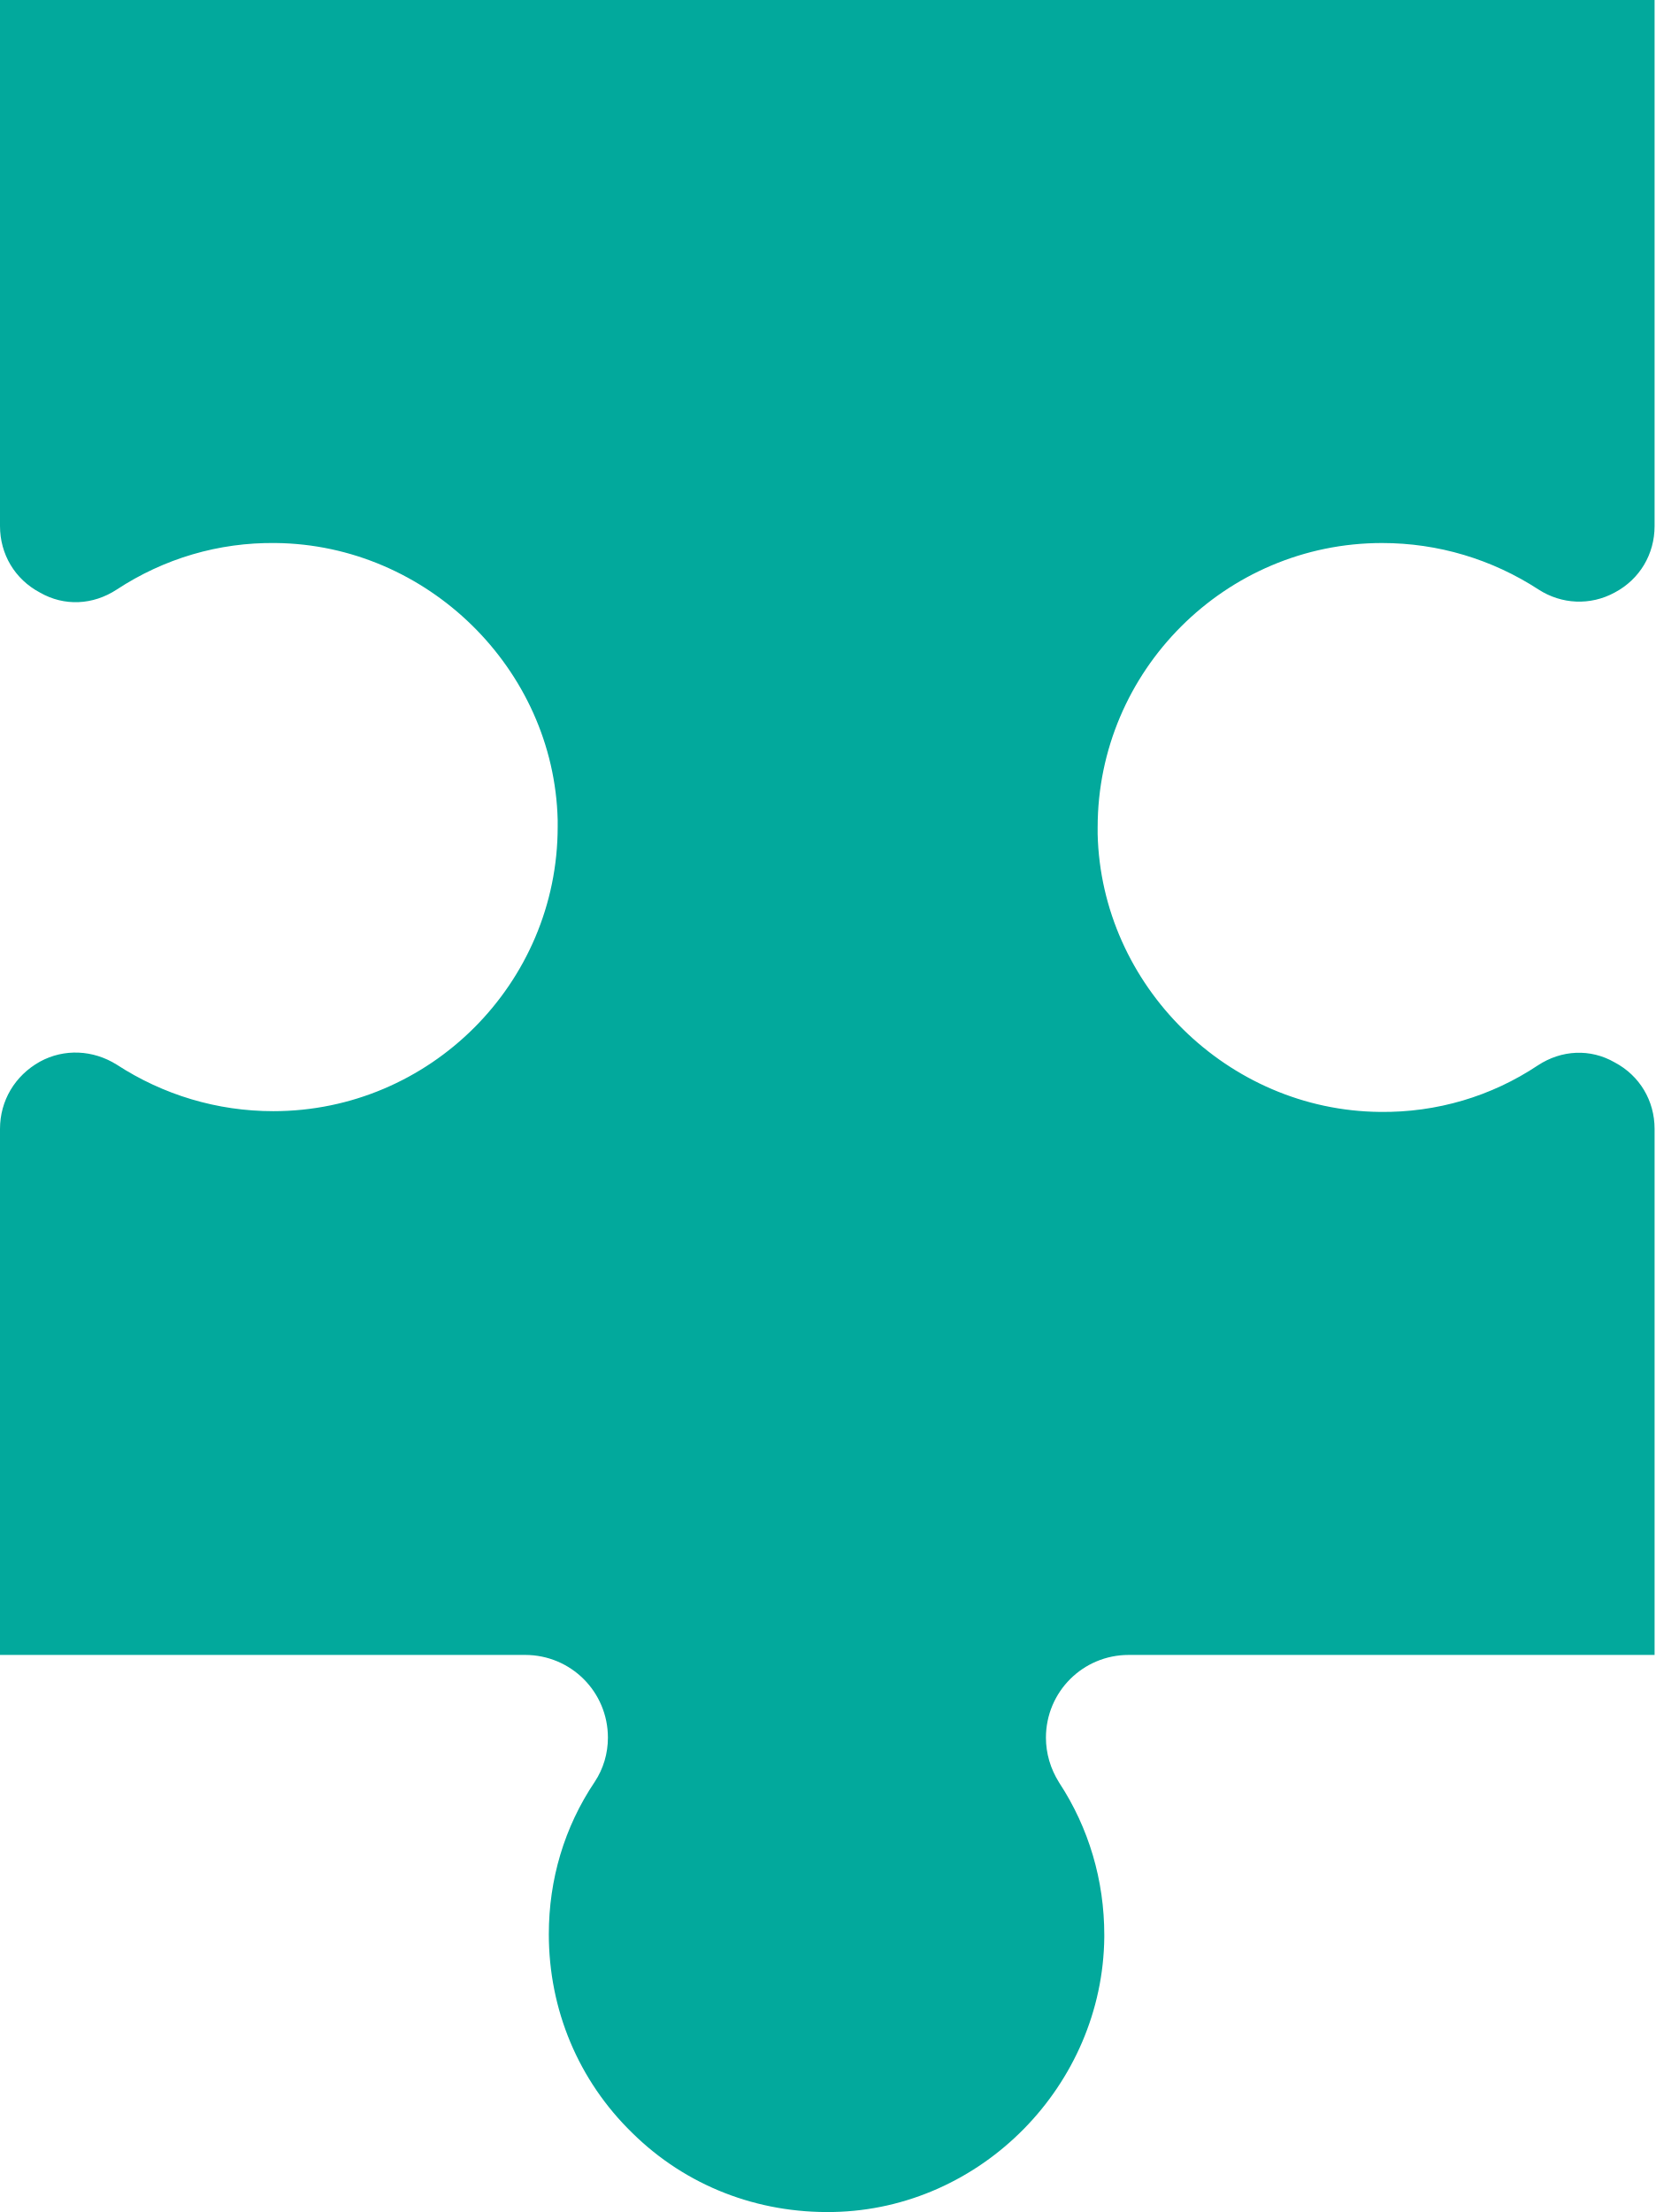
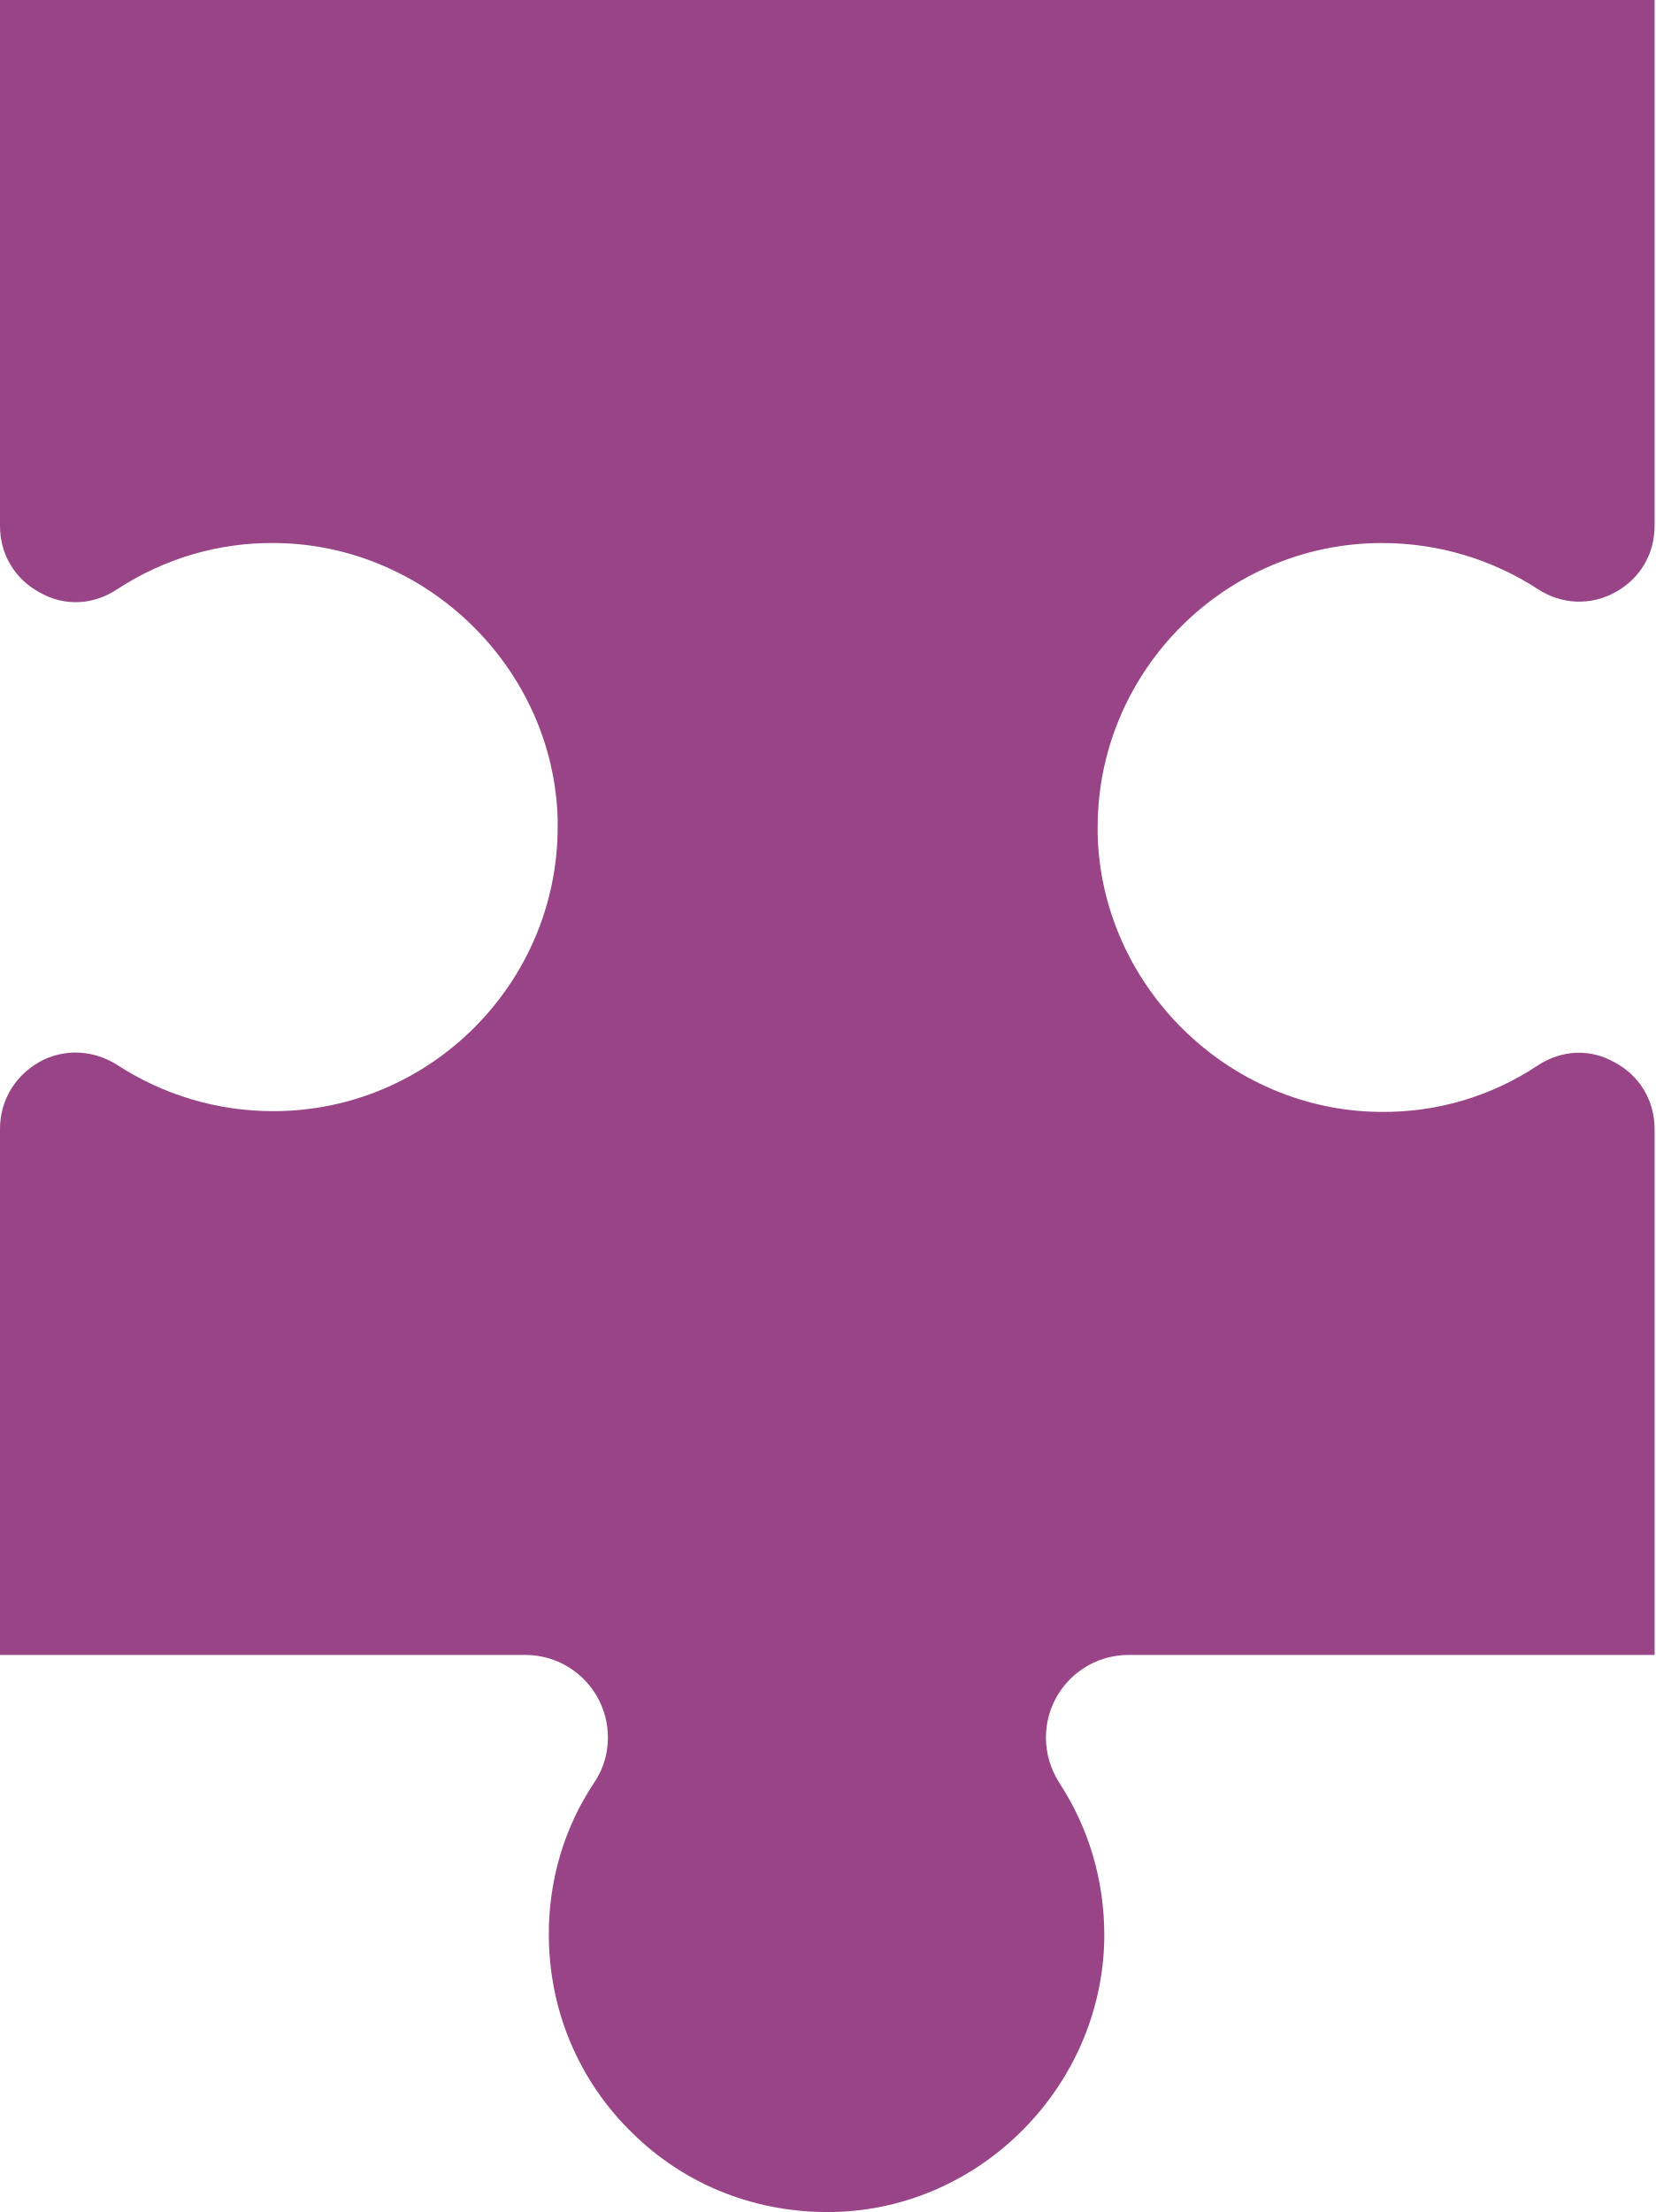
<svg xmlns="http://www.w3.org/2000/svg" version="1.1" id="Layer_1" x="0px" y="0px" viewBox="0 0 224.1 299.4" style="enable-background:new 0 0 224.1 299.4;" xml:space="preserve">
  <style type="text/css">
- 	.st0{fill:#02A99C;}
+ 	.st0{fill:#984486;}
</style>
-   <path class="st0" d="M152.8,224c-6.2,0-11.2,5-11.2,11.2c0,2.1,0.6,4.2,1.8,6.1c4,6.1,6.1,13.2,6.1,20.6v0.3  c-0.2,20-16.6,36.8-36.7,37.2c-10.2,0.2-19.9-3.5-27.2-10.7c-7.3-7.1-11.3-16.7-11.3-26.9c0-7.4,2.1-14.5,6.2-20.6  c1.2-1.8,1.8-3.9,1.8-6c0-6.2-5-11.2-11.2-11.2H0v-71.2l0,0c0-3.8,2-7.2,5.4-9.1c3.3-1.8,7.2-1.6,10.4,0.4  c6.3,4.1,13.6,6.3,21.2,6.3c21.2,0,38.5-17.3,38.5-38.5c0-0.3,0-0.6,0-0.9C75,90.5,57.8,73.7,37.3,73.5c-7.7-0.1-15.1,2.1-21.5,6.3  c-3.2,2.1-7.1,2.3-10.4,0.4C2,78.4,0,75,0,71.2l0,0L0,0l224,0v71.2c0,3.8-2,7.2-5.4,9c-3.3,1.8-7.2,1.6-10.3-0.4  c-6.3-4.1-13.6-6.3-21.2-6.3c-21.2,0-38.5,17.3-38.5,38.5c0,0.3,0,0.6,0,0.9c0.5,20.5,17.6,37.4,38.2,37.6  c7.7,0.1,15.1-2.1,21.4-6.3c3.2-2.1,7.1-2.3,10.4-0.4c3.4,1.8,5.4,5.2,5.4,9V224L152.8,224L152.8,224z" />
+   <path class="st0" d="M152.8,224c-6.2,0-11.2,5-11.2,11.2c0,2.1,0.6,4.2,1.8,6.1c4,6.1,6.1,13.2,6.1,20.6v0.3  c-0.2,20-16.6,36.8-36.7,37.2c-10.2,0.2-19.9-3.5-27.2-10.7c-7.3-7.1-11.3-16.7-11.3-26.9c0-7.4,2.1-14.5,6.2-20.6  c1.2-1.8,1.8-3.9,1.8-6c0-6.2-5-11.2-11.2-11.2H0v-71.2l0,0c0-3.8,2-7.2,5.4-9.1c3.3-1.8,7.2-1.6,10.4,0.4  c6.3,4.1,13.6,6.3,21.2,6.3c21.2,0,38.5-17.3,38.5-38.5c0-0.3,0-0.6,0-0.9C75,90.5,57.8,73.7,37.3,73.5c-7.7-0.1-15.1,2.1-21.5,6.3  c-3.2,2.1-7.1,2.3-10.4,0.4C2,78.4,0,75,0,71.2l0,0V0h224v71.2c0,3.8-2,7.2-5.4,9c-3.3,1.8-7.2,1.6-10.3-0.4  c-6.3-4.1-13.6-6.3-21.2-6.3c-21.2,0-38.5,17.3-38.5,38.5c0,0.3,0,0.6,0,0.9c0.5,20.5,17.6,37.4,38.2,37.6  c7.7,0.1,15.1-2.1,21.4-6.3c3.2-2.1,7.1-2.3,10.4-0.4c3.4,1.8,5.4,5.2,5.4,9V224H152.8L152.8,224z" />
</svg>
